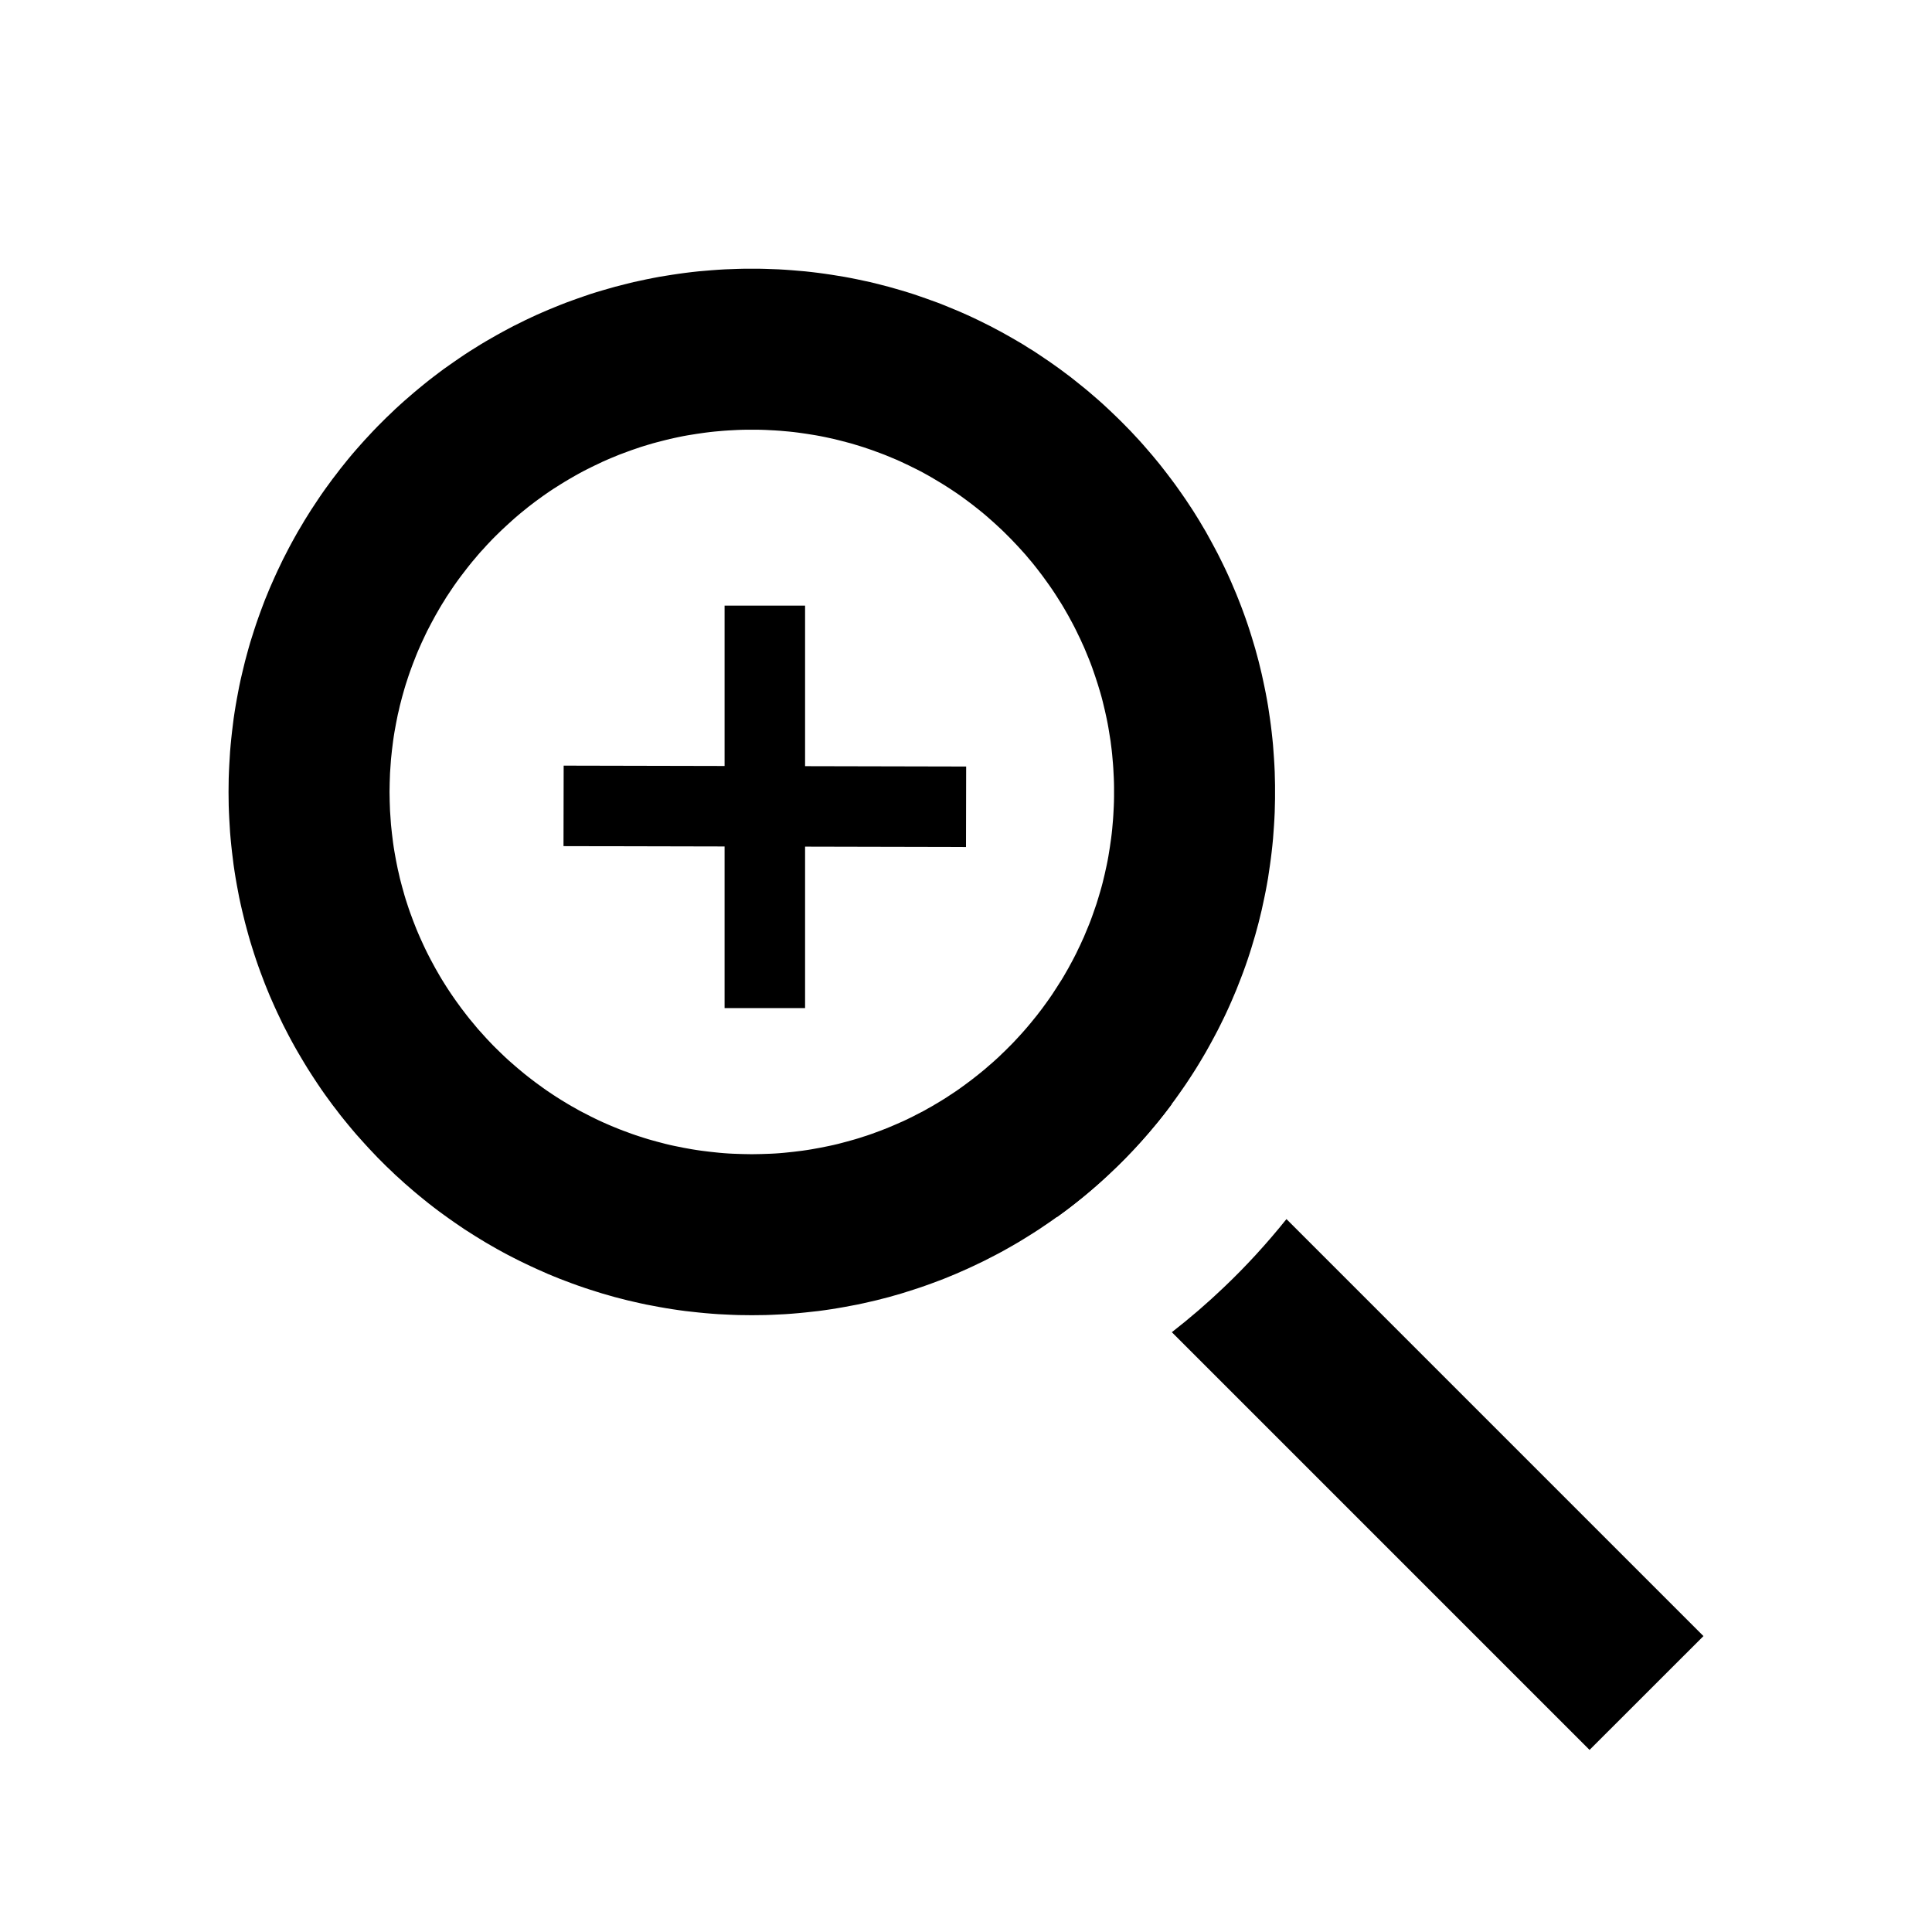
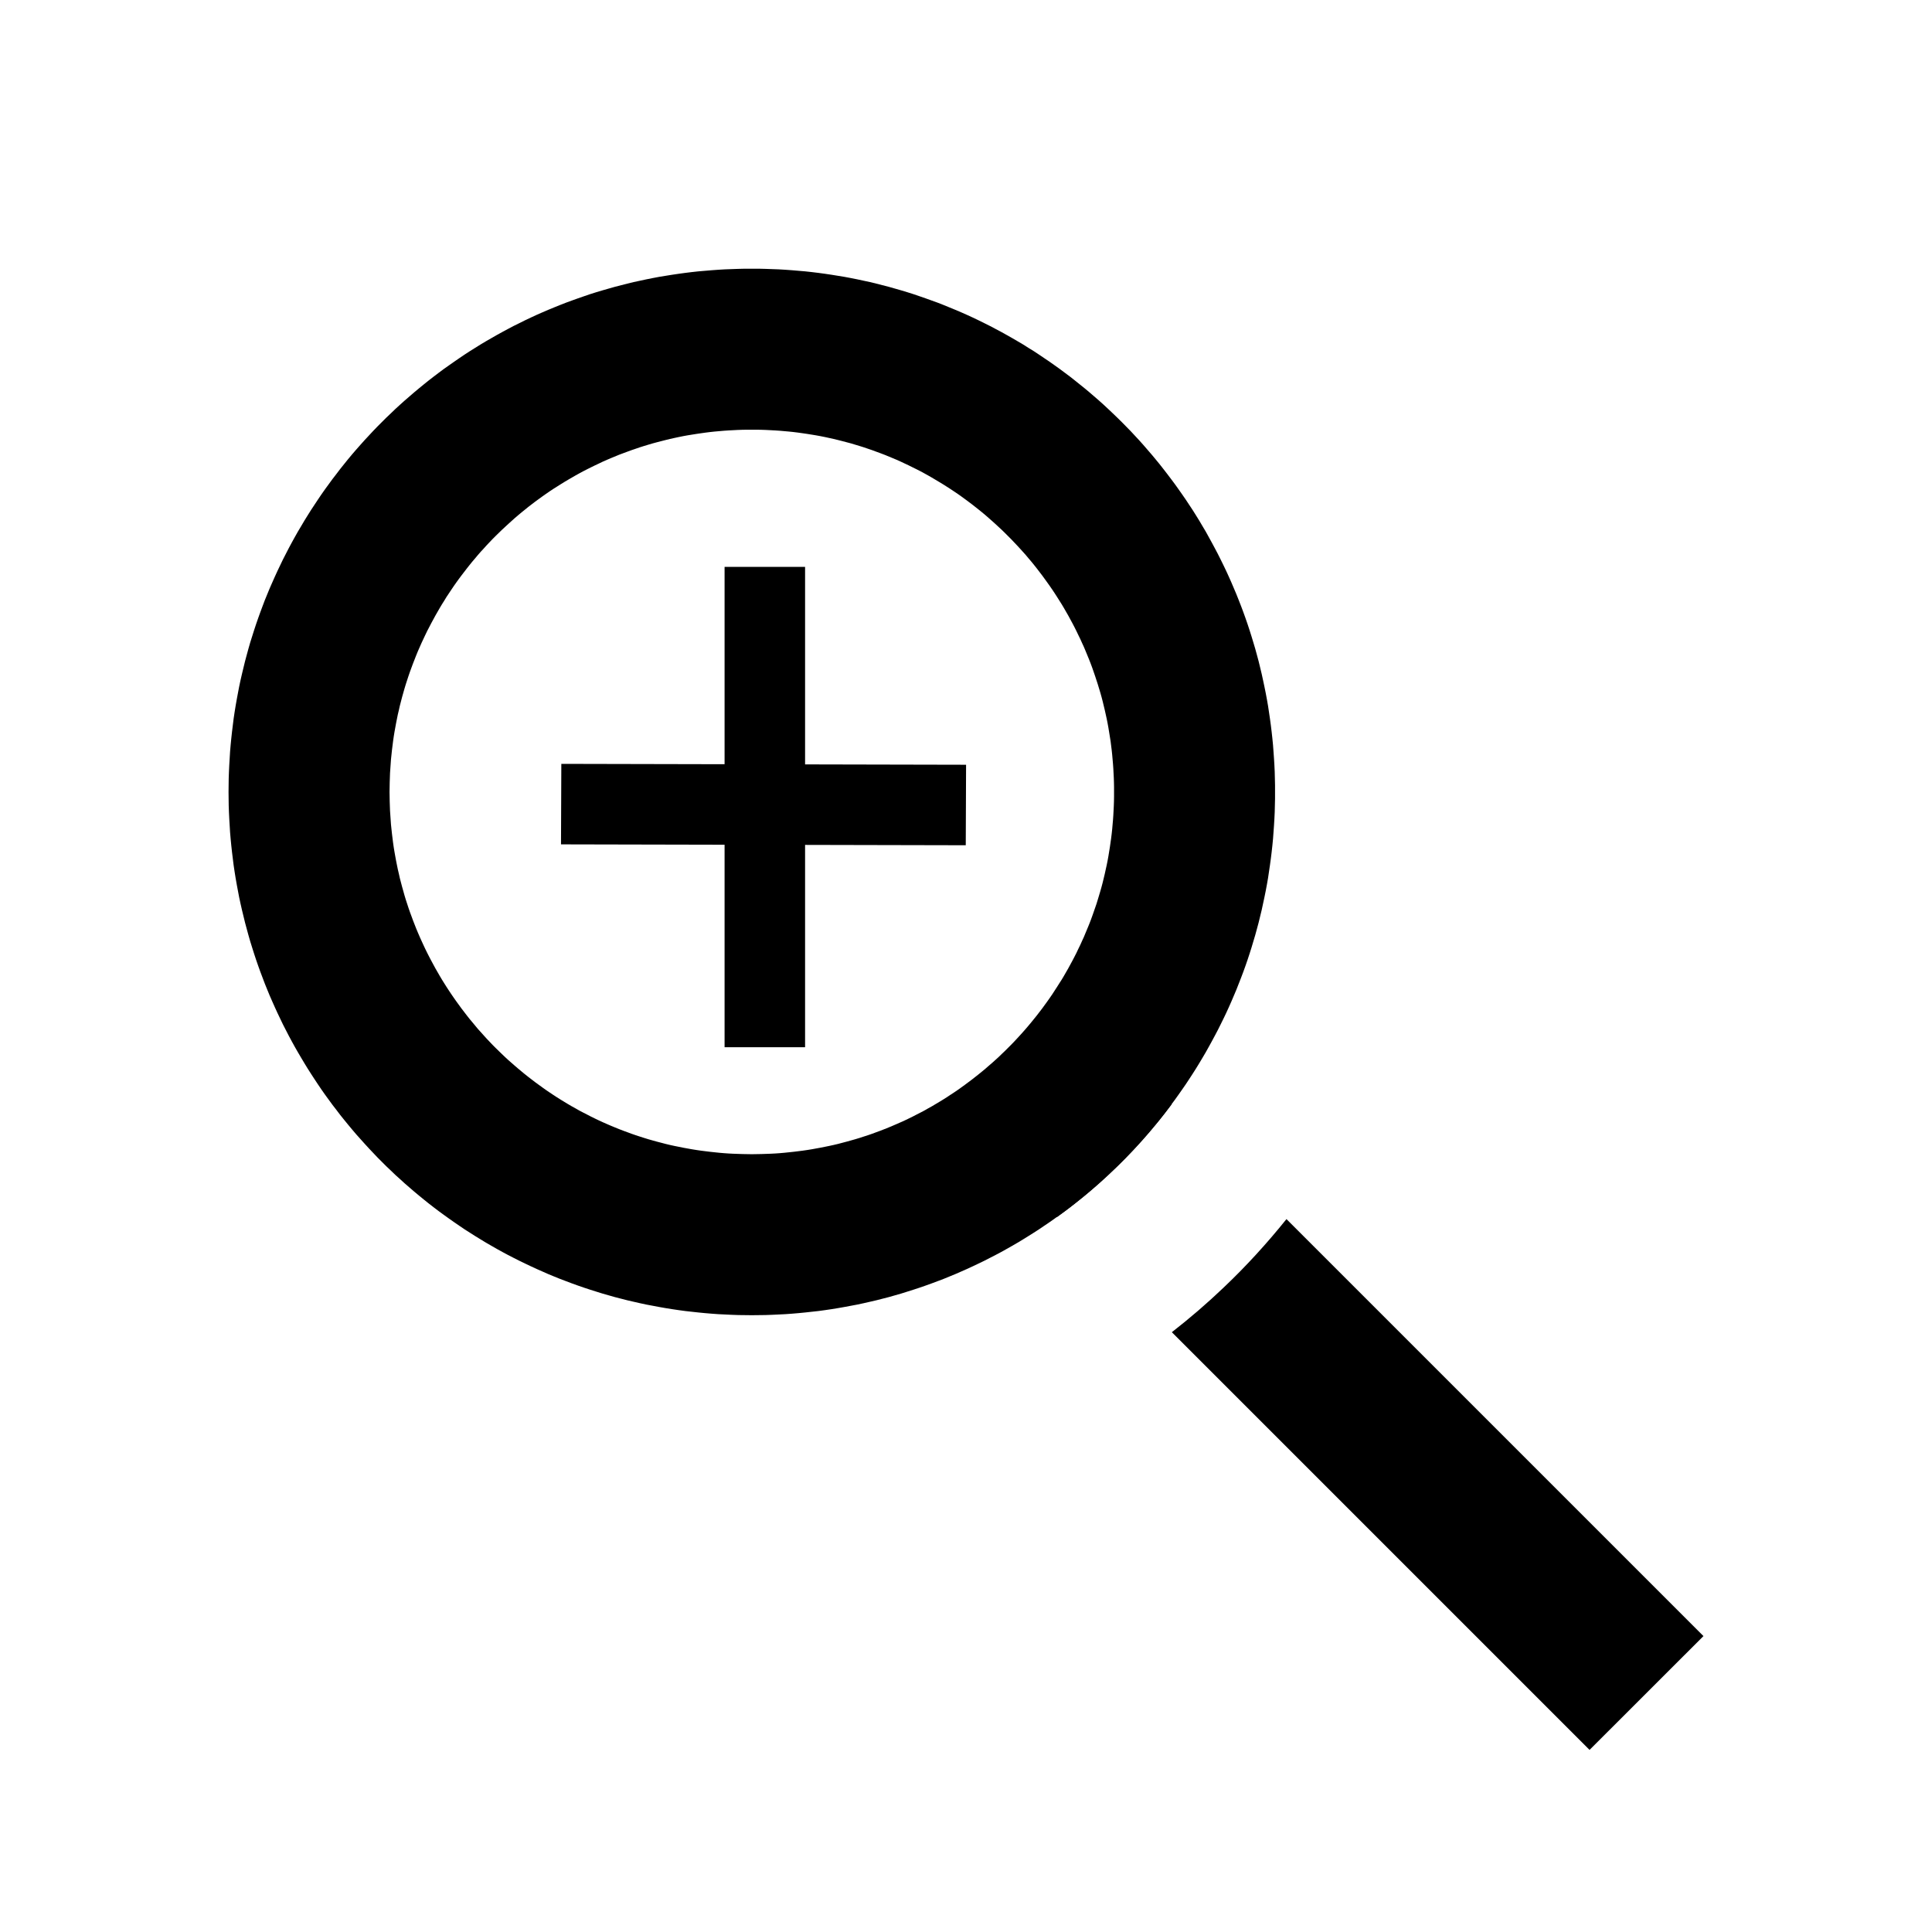
<svg xmlns="http://www.w3.org/2000/svg" width="100%" height="100%" viewBox="0 0 24 24" version="1.1" xml:space="preserve" style="fill-rule:evenodd;clip-rule:evenodd;stroke-linejoin:round;stroke-miterlimit:1.414;">
  <g id="zoom">
    <path d="M9.423,3.338l0.084,0.002l0.083,0.003l0.084,0.003l0.082,0.005l0.083,0.006l0.082,0.007l0.082,0.007l0.082,0.009l0.082,0.01l0.081,0.011l0.081,0.012l0.08,0.013l0.08,0.013l0.08,0.015l0.08,0.016l0.079,0.017l0.079,0.017l0.078,0.019l0.078,0.02l0.078,0.02l0.077,0.022l0.077,0.022l0.076,0.023l0.076,0.024l0.076,0.026l0.075,0.026l0.075,0.027l0.075,0.027l0.074,0.029l0.073,0.03l0.073,0.03l0.073,0.031l0.072,0.032l0.072,0.033l0.071,0.034l0.071,0.035l0.07,0.035l0.07,0.037l0.07,0.037l0.068,0.038l0.069,0.039l0.067,0.039l0.068,0.04l0.066,0.042l0.067,0.041l0.065,0.043l0.065,0.044l0.065,0.044l0.064,0.045l0.063,0.045l0.063,0.047l0.063,0.047l0.061,0.048l0.061,0.049l0.061,0.049l0.06,0.05l0.059,0.051l0.059,0.051l0.058,0.052l0.057,0.053l0.057,0.054l0.056,0.054l0.056,0.055l0.054,0.055l0.055,0.056l0.053,0.057l0.053,0.057l0.052,0.058l0.051,0.059l0.051,0.059l0.05,0.06l0.05,0.061l0.048,0.061l0.048,0.062l0.047,0.062l0.047,0.063l0.045,0.063l0.045,0.064l0.045,0.065l0.043,0.065l0.043,0.065l0.042,0.067l0.041,0.066l0.04,0.068l0.04,0.067l0.038,0.069l0.038,0.069l0.037,0.069l0.037,0.07l0.035,0.07l0.035,0.071l0.034,0.071l0.033,0.072l0.032,0.072l0.031,0.073l0.031,0.073l0.029,0.073l0.029,0.074l0.028,0.075l0.027,0.075l0.026,0.075l0.025,0.076l0.024,0.076l0.023,0.076l0.023,0.077l0.021,0.077l0.021,0.078l0.019,0.078l0.019,0.079l0.017,0.078l0.017,0.08l0.016,0.079l0.015,0.08l0.014,0.08l0.012,0.08l0.012,0.081l0.011,0.081l0.01,0.082l0.009,0.082l0.008,0.082l0.006,0.082l0.006,0.083l0.005,0.083l0.004,0.083l0.002,0.083l0.002,0.084l0,0.084l0,0.084l-0.002,0.083l-0.002,0.084l-0.004,0.083l-0.005,0.083l-0.006,0.083l-0.006,0.082l-0.008,0.082l-0.009,0.082l-0.01,0.081l-0.011,0.081l-0.012,0.081l-0.012,0.081l-0.014,0.08l-0.015,0.08l-0.016,0.079l-0.017,0.079l-0.017,0.079l-0.019,0.078l-0.019,0.078l-0.021,0.078l-0.021,0.077l-0.023,0.077l-0.023,0.077l-0.024,0.076l-0.025,0.076l-0.026,0.075l-0.027,0.075l-0.028,0.074l-0.029,0.074l-0.029,0.074l-0.031,0.073l-0.031,0.073l-0.032,0.072l-0.033,0.072l-0.034,0.071l-0.035,0.071l-0.035,0.07l-0.037,0.07l-0.037,0.069l-0.038,0.069l-0.038,0.068l-0.04,0.068l-0.04,0.067l-0.041,0.067l-0.042,0.066l-0.043,0.066l-0.043,0.065l-0.045,0.065l-0.045,0.064l-0.045,0.063l-0.047,0.063l-0.047,0.062l-0.048,0.062l-0.048,0.061l-0.05,0.06l-0.05,0.06l-0.051,0.06l-0.051,0.058l-0.052,0.058l-0.053,0.058l-0.053,0.056l-0.055,0.057l-0.054,0.055l-0.056,0.055l-0.056,0.054l-0.057,0.054l-0.057,0.052l-0.058,0.053l-0.059,0.051l-0.059,0.051l-0.06,0.05l-0.061,0.049l-0.061,0.049l-0.061,0.048l-0.063,0.047l-0.063,0.046l-0.063,0.046l-0.064,0.045l-0.065,0.044l-0.065,0.044l-0.065,0.042l-0.067,0.042l-0.066,0.041l-0.068,0.041l-0.067,0.039l-0.069,0.039l-0.068,0.038l-0.07,0.037l-0.07,0.036l-0.07,0.036l-0.071,0.034l-0.071,0.034l-0.072,0.033l-0.072,0.032l-0.073,0.032l-0.073,0.03l-0.073,0.03l-0.074,0.028l-0.075,0.028l-0.075,0.027l-0.075,0.026l-0.076,0.025l-0.076,0.024l-0.076,0.024l-0.077,0.022l-0.077,0.022l-0.078,0.02l-0.078,0.02l-0.078,0.018l-0.079,0.018l-0.079,0.017l-0.08,0.015l-0.08,0.015l-0.08,0.014l-0.08,0.013l-0.081,0.012l-0.081,0.011l-0.082,0.009l-0.082,0.009l-0.082,0.008l-0.082,0.007l-0.083,0.006l-0.082,0.004l-0.084,0.004l-0.083,0.003l-0.084,0.001l-0.084,0.001l-0.084,-0.001l-0.083,-0.001l-0.084,-0.003l-0.083,-0.004l-0.083,-0.004l-0.082,-0.006l-0.083,-0.007l-0.082,-0.008l-0.082,-0.009l-0.081,-0.009l-0.081,-0.011l-0.081,-0.012l-0.081,-0.013l-0.08,-0.014l-0.079,-0.015l-0.08,-0.015l-0.079,-0.017l-0.079,-0.018l-0.078,-0.018l-0.078,-0.02l-0.078,-0.02l-0.077,-0.022l-0.077,-0.022l-0.077,-0.024l-0.076,-0.024l-0.076,-0.025l-0.075,-0.026l-0.075,-0.027l-0.074,-0.028l-0.074,-0.028l-0.074,-0.03l-0.073,-0.03l-0.072,-0.032l-0.073,-0.032l-0.071,-0.033l-0.072,-0.034l-0.07,-0.034l-0.071,-0.036l-0.07,-0.036l-0.069,-0.037l-0.069,-0.038l-0.068,-0.039l-0.068,-0.039l-0.067,-0.041l-0.067,-0.041l-0.066,-0.042l-0.066,-0.042l-0.065,-0.044l-0.064,-0.044l-0.064,-0.045l-0.064,-0.046l-0.063,-0.046l-0.062,-0.047l-0.062,-0.048l-0.061,-0.049l-0.06,-0.049l-0.06,-0.05l-0.059,-0.051l-0.059,-0.051l-0.058,-0.053l-0.058,-0.052l-0.056,-0.054l-0.057,-0.054l-0.055,-0.055l-0.055,-0.055l-0.054,-0.057l-0.053,-0.056l-0.053,-0.058l-0.052,-0.058l-0.052,-0.058l-0.051,-0.06l-0.05,-0.06l-0.049,-0.06l-0.049,-0.061l-0.047,-0.062l-0.048,-0.062l-0.046,-0.063l-0.046,-0.063l-0.045,-0.064l-0.044,-0.065l-0.043,-0.065l-0.043,-0.066l-0.042,-0.066l-0.041,-0.067l-0.04,-0.067l-0.04,-0.068l-0.039,-0.068l-0.038,-0.069l-0.037,-0.069l-0.036,-0.07l-0.036,-0.07l-0.034,-0.071l-0.034,-0.071l-0.033,-0.072l-0.032,-0.072l-0.032,-0.073l-0.03,-0.073l-0.03,-0.074l-0.028,-0.074l-0.028,-0.074l-0.027,-0.075l-0.026,-0.075l-0.025,-0.076l-0.024,-0.076l-0.024,-0.077l-0.022,-0.077l-0.021,-0.077l-0.021,-0.078l-0.019,-0.078l-0.019,-0.078l-0.018,-0.079l-0.017,-0.079l-0.015,-0.079l-0.015,-0.08l-0.014,-0.08l-0.013,-0.081l-0.012,-0.081l-0.01,-0.081l-0.01,-0.081l-0.009,-0.082l-0.008,-0.082l-0.007,-0.082l-0.005,-0.083l-0.005,-0.083l-0.004,-0.083l-0.003,-0.084l-0.001,-0.083l-0.001,-0.084l0.001,-0.084l0.001,-0.084l0.003,-0.083l0.004,-0.083l0.005,-0.083l0.005,-0.083l0.007,-0.082l0.008,-0.082l0.009,-0.082l0.01,-0.082l0.01,-0.081l0.012,-0.081l0.013,-0.08l0.014,-0.08l0.015,-0.08l0.015,-0.079l0.017,-0.08l0.018,-0.078l0.019,-0.079l0.019,-0.078l0.021,-0.078l0.021,-0.077l0.022,-0.077l0.024,-0.076l0.024,-0.076l0.025,-0.076l0.026,-0.075l0.027,-0.075l0.028,-0.075l0.028,-0.074l0.03,-0.073l0.03,-0.073l0.032,-0.073l0.032,-0.072l0.033,-0.072l0.034,-0.071l0.034,-0.071l0.036,-0.07l0.036,-0.07l0.037,-0.069l0.038,-0.069l0.039,-0.069l0.04,-0.067l0.04,-0.068l0.041,-0.066l0.042,-0.067l0.043,-0.065l0.043,-0.065l0.044,-0.065l0.045,-0.064l0.046,-0.063l0.046,-0.063l0.048,-0.062l0.047,-0.062l0.049,-0.061l0.049,-0.061l0.05,-0.06l0.051,-0.059l0.052,-0.059l0.052,-0.058l0.053,-0.057l0.053,-0.057l0.054,-0.056l0.055,-0.055l0.055,-0.055l0.057,-0.054l0.056,-0.054l0.058,-0.053l0.058,-0.052l0.059,-0.051l0.059,-0.051l0.06,-0.05l0.06,-0.049l0.061,-0.049l0.062,-0.048l0.062,-0.047l0.063,-0.047l0.064,-0.045l0.064,-0.045l0.064,-0.044l0.065,-0.044l0.066,-0.043l0.066,-0.041l0.067,-0.042l0.067,-0.04l0.068,-0.039l0.068,-0.039l0.069,-0.038l0.069,-0.037l0.07,-0.037l0.071,-0.035l0.07,-0.035l0.072,-0.034l0.071,-0.033l0.073,-0.032l0.072,-0.031l0.073,-0.03l0.074,-0.03l0.074,-0.029l0.074,-0.027l0.075,-0.027l0.075,-0.026l0.076,-0.026l0.076,-0.024l0.077,-0.023l0.077,-0.022l0.077,-0.022l0.078,-0.02l0.078,-0.02l0.078,-0.019l0.079,-0.017l0.079,-0.017l0.08,-0.016l0.079,-0.015l0.08,-0.013l0.081,-0.013l0.081,-0.012l0.081,-0.011l0.081,-0.01l0.082,-0.009l0.082,-0.007l0.083,-0.007l0.082,-0.006l0.083,-0.005l0.083,-0.003l0.084,-0.003l0.083,-0.002l0.084,0l0.084,0ZM9.281,5.338l-0.059,0.001l-0.058,0.002l-0.057,0.003l-0.057,0.003l-0.059,0.004l-0.057,0.005l-0.057,0.005l-0.056,0.006l-0.056,0.007l-0.057,0.008l-0.055,0.008l-0.056,0.009l-0.056,0.009l-0.055,0.01l-0.054,0.011l-0.056,0.012l-0.054,0.012l-0.053,0.013l-0.055,0.014l-0.054,0.014l-0.052,0.014l-0.054,0.016l-0.053,0.016l-0.051,0.016l-0.052,0.018l-0.053,0.018l-0.052,0.019l-0.051,0.019l-0.051,0.019l-0.051,0.021l-0.051,0.021l-0.049,0.021l-0.05,0.022l-0.05,0.024l-0.049,0.023l-0.049,0.024l-0.048,0.024l-0.049,0.025l-0.048,0.026l-0.047,0.026l-0.047,0.027l-0.048,0.028l-0.047,0.028l-0.045,0.028l-0.046,0.029l-0.046,0.029l-0.045,0.03l-0.045,0.031l-0.044,0.031l-0.044,0.032l-0.044,0.032l-0.043,0.033l-0.043,0.033l-0.042,0.034l-0.042,0.034l-0.042,0.035l-0.041,0.035l-0.04,0.036l-0.041,0.037l-0.039,0.036l-0.04,0.037l-0.039,0.038l-0.039,0.038l-0.038,0.038l-0.038,0.04l-0.037,0.039l-0.036,0.04l-0.037,0.04l-0.035,0.04l-0.035,0.042l-0.035,0.041l-0.034,0.042l-0.034,0.043l-0.033,0.043l-0.033,0.043l-0.033,0.044l-0.031,0.043l-0.031,0.044l-0.031,0.046l-0.03,0.045l-0.03,0.045l-0.028,0.046l-0.029,0.046l-0.028,0.047l-0.027,0.047l-0.027,0.047l-0.026,0.048l-0.026,0.048l-0.025,0.048l-0.025,0.048l-0.024,0.05l-0.023,0.049l-0.023,0.049l-0.022,0.05l-0.022,0.05l-0.021,0.051l-0.02,0.051l-0.02,0.051l-0.019,0.051l-0.019,0.052l-0.018,0.052l-0.017,0.052l-0.017,0.052l-0.016,0.053l-0.015,0.053l-0.015,0.053l-0.014,0.054l-0.014,0.054l-0.012,0.054l-0.013,0.054l-0.011,0.055l-0.011,0.055l-0.01,0.055l-0.01,0.055l-0.009,0.056l-0.008,0.056l-0.007,0.056l-0.007,0.056l-0.006,0.057l-0.006,0.057l-0.004,0.057l-0.004,0.057l-0.004,0.058l-0.002,0.058l-0.002,0.058l-0.001,0.058l-0.001,0.059l0.001,0.058l0.001,0.059l0.002,0.058l0.002,0.058l0.004,0.057l0.004,0.058l0.004,0.057l0.006,0.057l0.006,0.056l0.007,0.057l0.007,0.056l0.008,0.056l0.009,0.055l0.01,0.056l0.01,0.055l0.011,0.055l0.011,0.054l0.013,0.055l0.012,0.054l0.014,0.054l0.014,0.053l0.015,0.053l0.015,0.054l0.016,0.053l0.017,0.052l0.017,0.052l0.018,0.052l0.019,0.051l0.019,0.052l0.02,0.051l0.02,0.051l0.021,0.05l0.022,0.051l0.022,0.049l0.023,0.05l0.023,0.049l0.024,0.049l0.025,0.049l0.025,0.048l0.026,0.048l0.026,0.048l0.027,0.047l0.027,0.047l0.028,0.047l0.028,0.045l0.029,0.046l0.03,0.046l0.03,0.045l0.031,0.045l0.031,0.044l0.032,0.044l0.032,0.044l0.033,0.043l0.033,0.043l0.033,0.042l0.035,0.042l0.035,0.042l0.034,0.041l0.037,0.041l0.036,0.04l0.036,0.04l0.038,0.04l0.037,0.039l0.038,0.038l0.039,0.038l0.038,0.037l0.04,0.038l0.04,0.037l0.041,0.036l0.04,0.035l0.042,0.036l0.041,0.034l0.041,0.034l0.043,0.034l0.043,0.033l0.043,0.033l0.044,0.032l0.044,0.032l0.045,0.032l0.044,0.03l0.045,0.03l0.046,0.03l0.046,0.029l0.046,0.028l0.046,0.028l0.048,0.028l0.047,0.026l0.047,0.027l0.048,0.025l0.049,0.025l0.048,0.025l0.049,0.024l0.05,0.024l0.048,0.022l0.05,0.022l0.051,0.022l0.051,0.021l0.049,0.02l0.052,0.02l0.052,0.019l0.051,0.019l0.052,0.018l0.052,0.017l0.053,0.017l0.052,0.016l0.053,0.015l0.054,0.015l0.054,0.014l0.053,0.014l0.054,0.013l0.055,0.012l0.055,0.011l0.054,0.011l0.055,0.01l0.056,0.01l0.056,0.009l0.055,0.008l0.056,0.007l0.057,0.007l0.056,0.006l0.057,0.006l0.058,0.005l0.057,0.004l0.058,0.003l0.057,0.002l0.058,0.002l0.059,0.001l0.058,0.001l0.059,-0.001l0.058,-0.001l0.058,-0.002l0.058,-0.002l0.058,-0.003l0.057,-0.004l0.057,-0.005l0.057,-0.006l0.057,-0.006l0.057,-0.007l0.056,-0.007l0.055,-0.008l0.056,-0.009l0.055,-0.01l0.055,-0.01l0.055,-0.011l0.054,-0.011l0.055,-0.012l0.055,-0.013l0.053,-0.014l0.053,-0.014l0.054,-0.015l0.053,-0.015l0.053,-0.016l0.052,-0.017l0.053,-0.017l0.052,-0.018l0.051,-0.019l0.052,-0.019l0.051,-0.02l0.05,-0.02l0.05,-0.021l0.051,-0.022l0.05,-0.022l0.049,-0.022l0.05,-0.024l0.049,-0.024l0.048,-0.025l0.049,-0.025l0.048,-0.025l0.047,-0.027l0.047,-0.026l0.047,-0.028l0.047,-0.028l0.046,-0.028l0.046,-0.029l0.045,-0.03l0.046,-0.03l0.044,-0.03l0.045,-0.032l0.044,-0.032l0.043,-0.032l0.044,-0.033l0.042,-0.033l0.043,-0.034l0.042,-0.034l0.041,-0.034l0.041,-0.036l0.041,-0.035l0.04,-0.036l0.041,-0.037l0.039,-0.038l0.039,-0.037l0.038,-0.038l0.038,-0.038l0.038,-0.039l0.037,-0.04l0.037,-0.04l0.036,-0.04l0.036,-0.041l0.035,-0.041l0.035,-0.042l0.034,-0.042l0.034,-0.042l0.033,-0.043l0.033,-0.043l0.032,-0.044l0.032,-0.044l0.031,-0.044l0.031,-0.045l0.029,-0.045l0.03,-0.046l0.029,-0.046l0.029,-0.045l0.028,-0.047l0.027,-0.047l0.027,-0.047l0.026,-0.048l0.026,-0.048l0.025,-0.048l0.025,-0.049l0.023,-0.049l0.024,-0.049l0.022,-0.049l0.023,-0.05l0.021,-0.051l0.021,-0.05l0.021,-0.051l0.02,-0.051l0.019,-0.052l0.018,-0.051l0.018,-0.052l0.018,-0.052l0.016,-0.052l0.016,-0.053l0.016,-0.054l0.015,-0.053l0.014,-0.053l0.013,-0.054l0.013,-0.054l0.012,-0.055l0.012,-0.054l0.011,-0.055l0.01,-0.055l0.009,-0.056l0.009,-0.055l0.008,-0.056l0.008,-0.056l0.007,-0.057l0.006,-0.056l0.005,-0.057l0.005,-0.057l0.004,-0.058l0.003,-0.057l0.003,-0.058l0.002,-0.058l0.001,-0.059l0,-0.058l0,-0.059l-0.001,-0.058l-0.002,-0.058l-0.003,-0.058l-0.003,-0.058l-0.004,-0.057l-0.005,-0.057l-0.005,-0.057l-0.006,-0.057l-0.007,-0.056l-0.007,-0.056l-0.009,-0.056l-0.009,-0.056l-0.009,-0.055l-0.01,-0.055l-0.011,-0.055l-0.012,-0.055l-0.012,-0.054l-0.013,-0.054l-0.013,-0.054l-0.014,-0.054l-0.015,-0.053l-0.016,-0.053l-0.016,-0.053l-0.017,-0.052l-0.017,-0.052l-0.018,-0.052l-0.018,-0.052l-0.019,-0.051l-0.02,-0.051l-0.021,-0.051l-0.021,-0.051l-0.021,-0.05l-0.023,-0.05l-0.022,-0.049l-0.024,-0.049l-0.024,-0.05l-0.024,-0.048l-0.025,-0.048l-0.026,-0.048l-0.026,-0.048l-0.027,-0.047l-0.027,-0.047l-0.028,-0.047l-0.029,-0.046l-0.029,-0.046l-0.029,-0.045l-0.03,-0.045l-0.031,-0.045l-0.032,-0.045l-0.031,-0.043l-0.032,-0.044l-0.033,-0.043l-0.033,-0.043l-0.034,-0.043l-0.034,-0.042l-0.035,-0.041l-0.035,-0.042l-0.036,-0.04l-0.036,-0.04l-0.037,-0.04l-0.037,-0.039l-0.038,-0.04l-0.038,-0.038l-0.038,-0.038l-0.039,-0.038l-0.04,-0.037l-0.039,-0.036l-0.041,-0.037l-0.041,-0.036l-0.04,-0.035l-0.042,-0.035l-0.042,-0.034l-0.043,-0.034l-0.042,-0.033l-0.044,-0.033l-0.043,-0.032l-0.044,-0.032l-0.044,-0.031l-0.046,-0.031l-0.045,-0.03l-0.045,-0.029l-0.046,-0.029l-0.046,-0.028l-0.047,-0.028l-0.047,-0.028l-0.047,-0.027l-0.047,-0.026l-0.048,-0.026l-0.049,-0.025l-0.049,-0.024l-0.048,-0.024l-0.049,-0.023l-0.051,-0.024l-0.049,-0.022l-0.05,-0.021l-0.051,-0.021l-0.051,-0.021l-0.05,-0.019l-0.052,-0.019l-0.051,-0.019l-0.053,-0.018l-0.053,-0.018l-0.051,-0.016l-0.053,-0.016l-0.053,-0.016l-0.053,-0.014l-0.053,-0.014l-0.055,-0.014l-0.054,-0.013l-0.054,-0.012l-0.055,-0.012l-0.055,-0.011l-0.055,-0.01l-0.055,-0.009l-0.056,-0.009l-0.055,-0.008l-0.057,-0.008l-0.056,-0.007l-0.057,-0.006l-0.057,-0.005l-0.056,-0.005l-0.059,-0.004l-0.057,-0.003l-0.058,-0.003l-0.058,-0.002l-0.058,-0.001l-0.059,0l-0.058,0Z" style="fill:#000;" />
-     <path d="M9.501,7.523l0,5" style="fill:none;stroke-width:1px;stroke:#000;" />
-     <path d="M12.002,9.522l-0.002,1l-5,-0.011l0.002,-1l5,0.011Z" style="fill:#000;" />
+     <rect x="9.001" y="7.042" width="1" height="5.967" style="fill:#000;fill-rule:nonzero;" />
+     <path d="M12.001,9.5l-0.004,1l-5.028,-0.011l0.004,-1c1.676,0.004 3.352,0.007 5.028,0.011Z" style="fill:#000;fill-rule:nonzero;" />
    <path d="M15.981,15.144l5.18,5.18l-1.415,1.414l-5.189,-5.189c0.225,-0.175 0.441,-0.361 0.647,-0.558c0.278,-0.264 0.537,-0.548 0.777,-0.847ZM14.555,13.718c-0.235,0.316 -0.499,0.611 -0.788,0.879c-0.201,0.188 -0.415,0.363 -0.638,0.523l-0.968,-0.968l1.414,-1.414l0.98,0.98Z" style="fill:#000;" />
  </g>
</svg>
